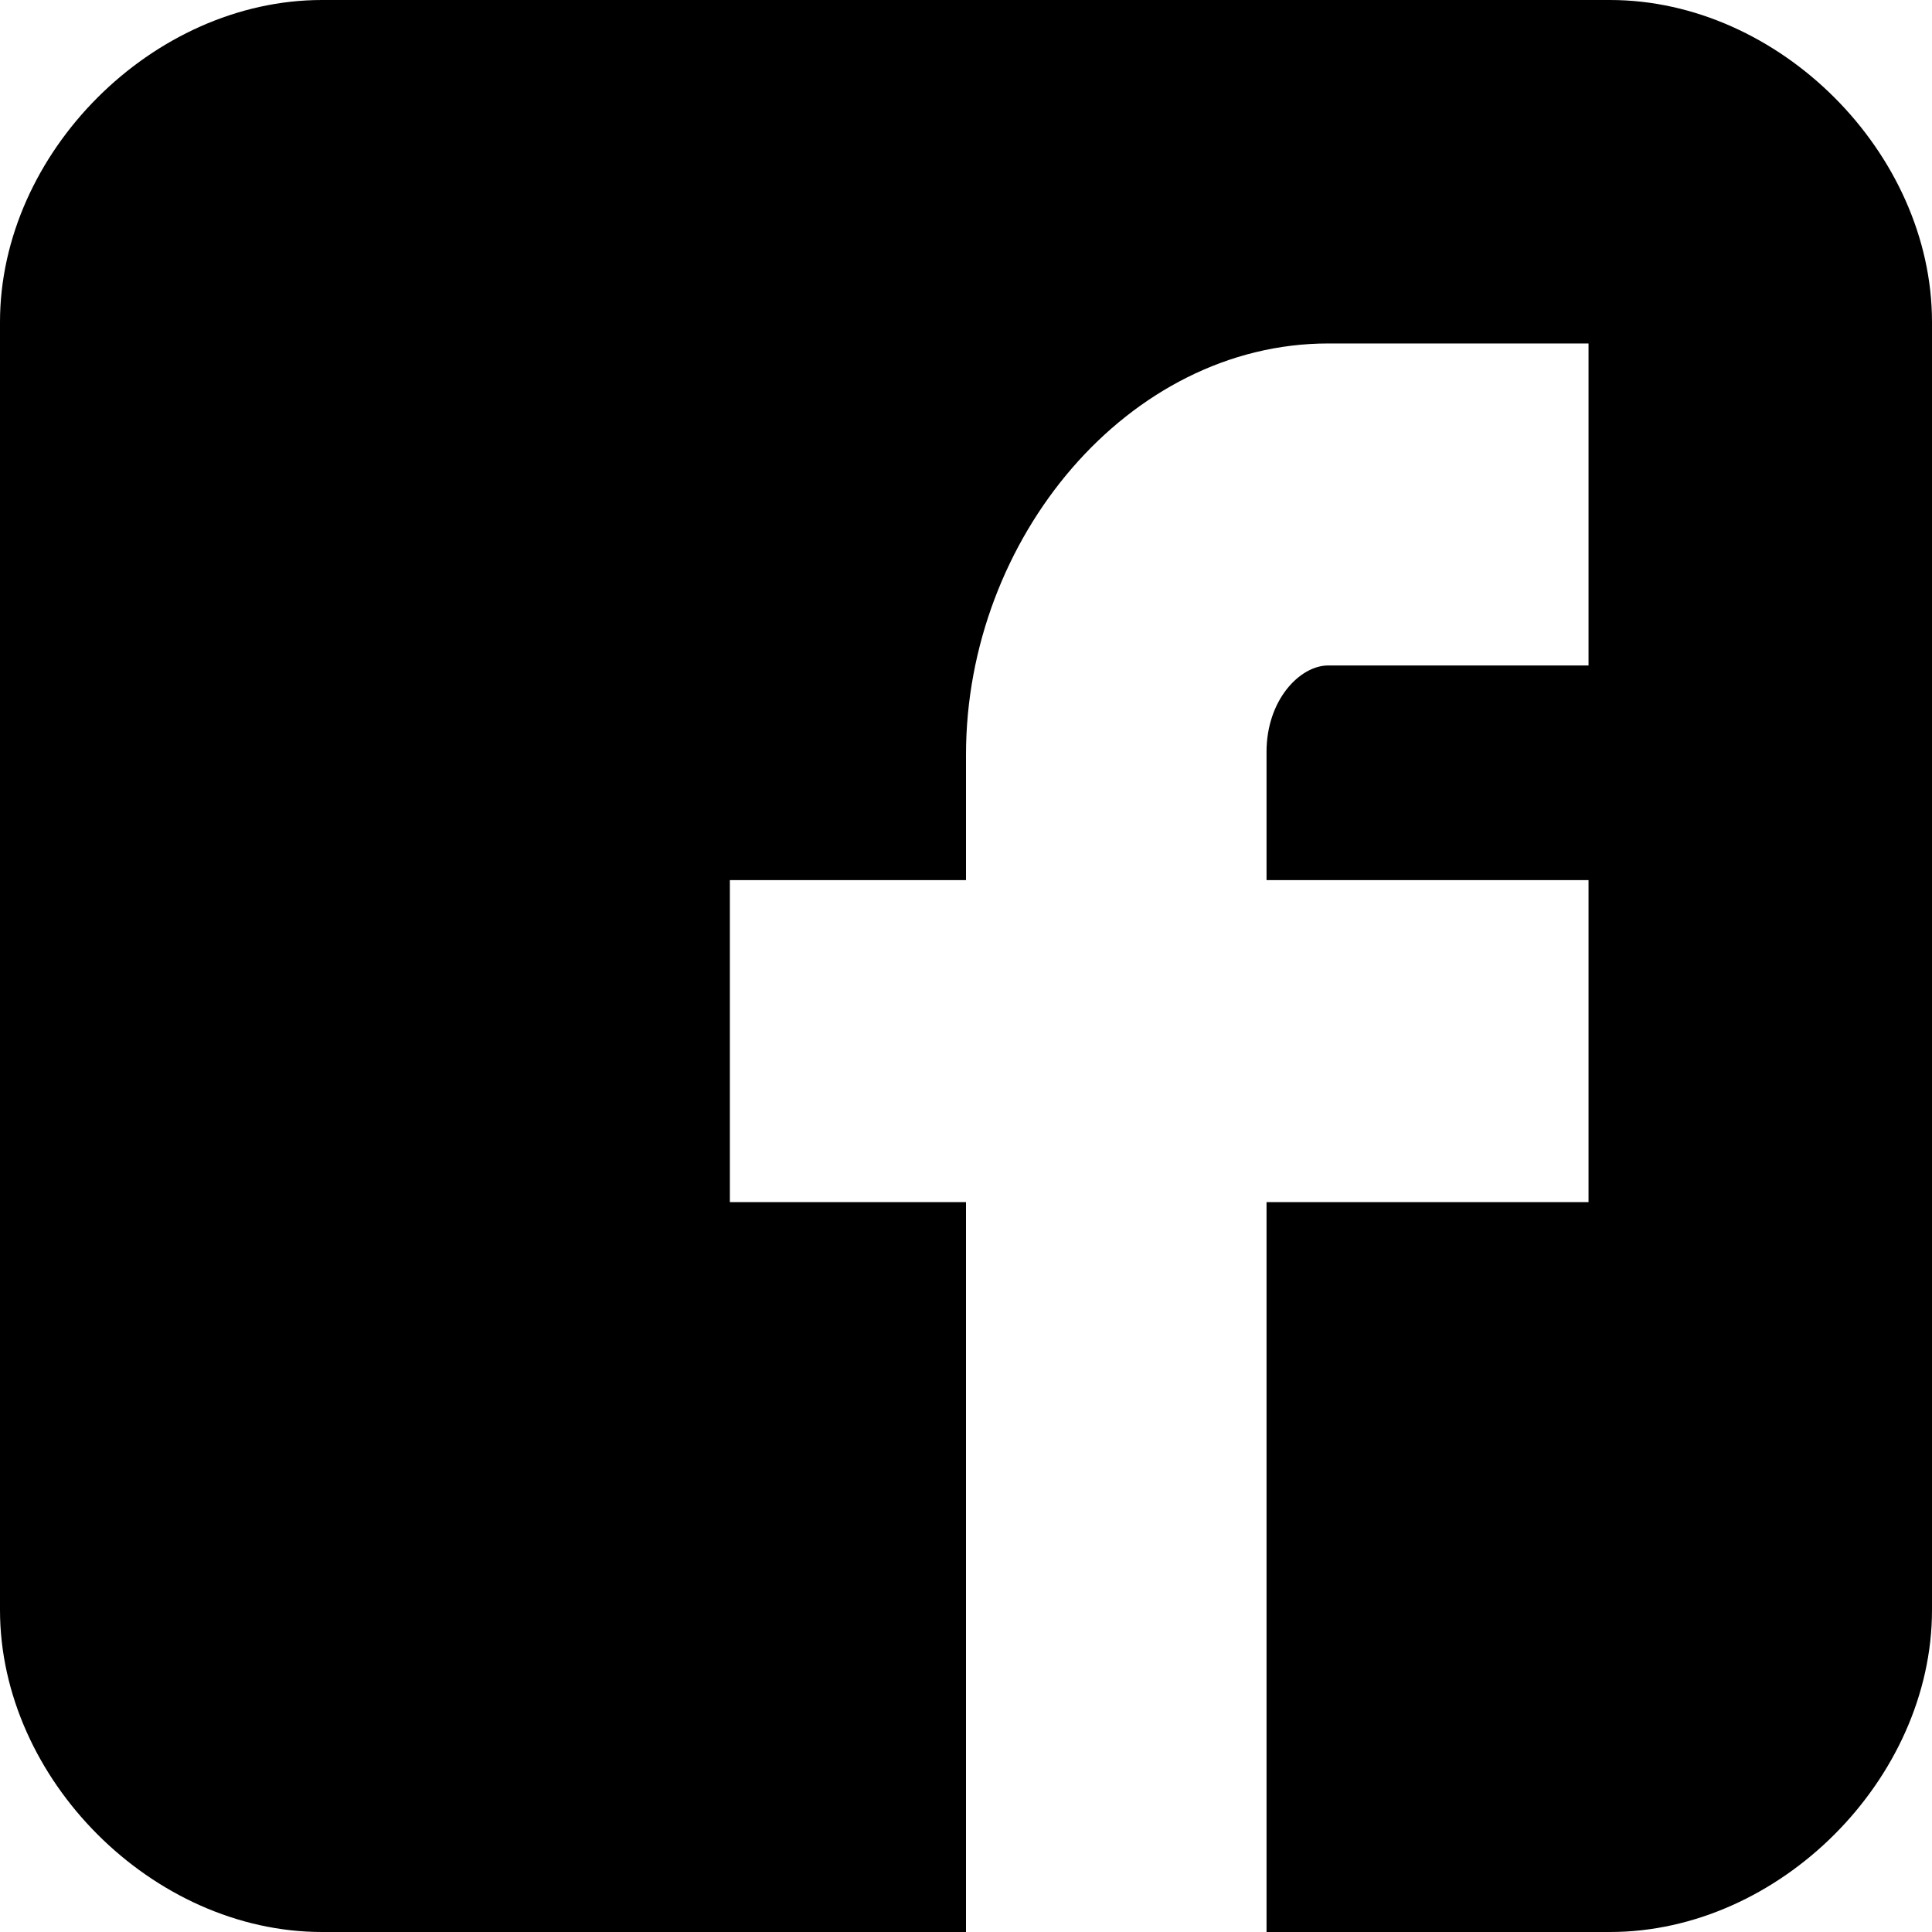
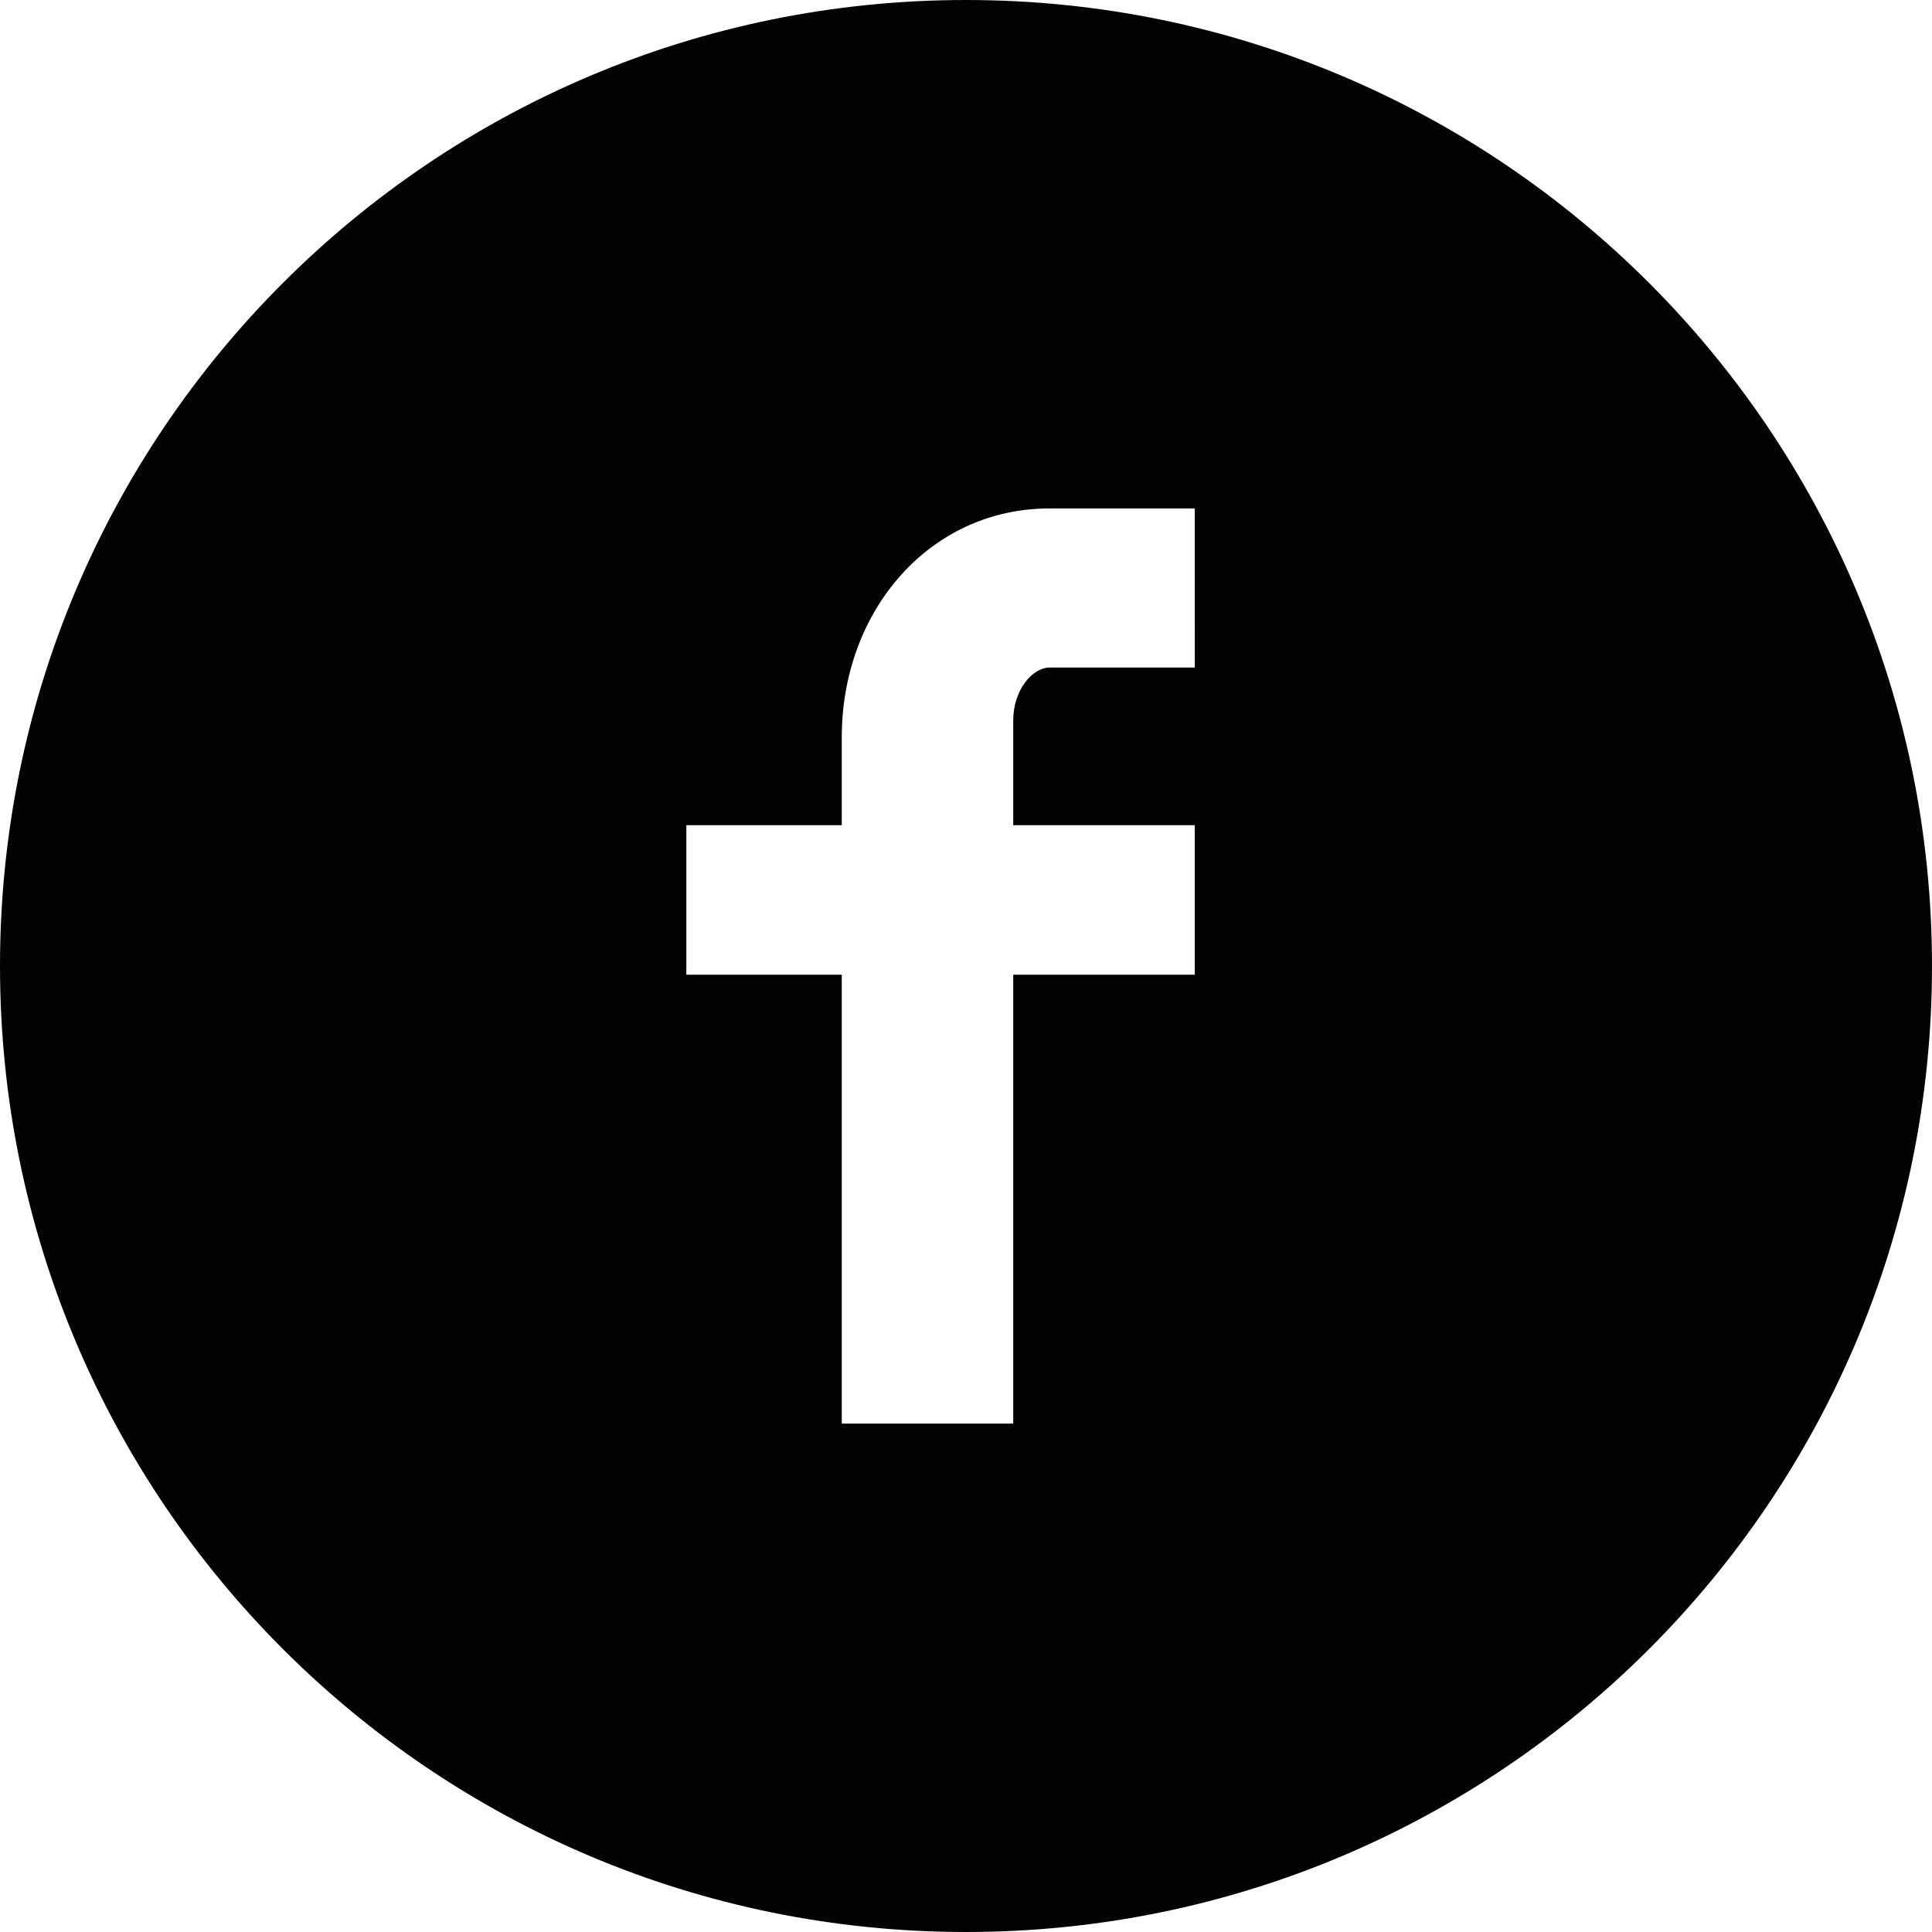
- <svg xmlns="http://www.w3.org/2000/svg" version="1.1" id="Capa_1" x="0px" y="0px" width="90px" height="90px" viewBox="0 0 90 90" style="enable-background:new 0 0 90 90;" xml:space="preserve">
+ <svg xmlns="http://www.w3.org/2000/svg" version="1.1" id="Capa_1" x="0px" y="0px" viewBox="0 0 96 96" style="enable-background:new 0 0 96 96;" xml:space="preserve">
  <g>
-     <path id="Facebook__x28_alt_x29_" d="M90,15.001C90,7.119,82.884,0,75,0H15C7.116,0,0,7.119,0,15.001v59.998   C0,82.881,7.116,90,15.001,90H45V56H34V41h11v-5.844C45,25.077,52.568,16,61.875,16H74v15H61.875C60.548,31,59,32.611,59,35.024V41   h15v15H59v34h16c7.884,0,15-7.119,15-15.001V15.001z" />
+     <path style="fill:#030104;" d="M48,0C21.49,0,0,21.49,0,48c0,26.511,21.49,48,48,48s48-21.489,48-48C96,21.49,74.51,0,48,0z    M59.369,33.17h-7.217c-0.854,0-1.805,1.121-1.805,2.623v5.211h9.021v7.428h-9.021v22.306h-8.52V48.432h-7.723v-7.428h7.723v-4.372   c0-6.269,4.352-11.368,10.324-11.368h7.217L59.369,33.17L59.369,33.17z" />
  </g>
-   <g>
- </g>
-   <g>
- </g>
-   <g>
- </g>
-   <g>
- </g>
-   <g>
- </g>
-   <g>
- </g>
-   <g>
- </g>
-   <g>
- </g>
-   <g>
- </g>
-   <g>
- </g>
-   <g>
- </g>
-   <g>
- </g>
-   <g>
- </g>
-   <g>
- </g>
-   <g>
- </g>
</svg>
